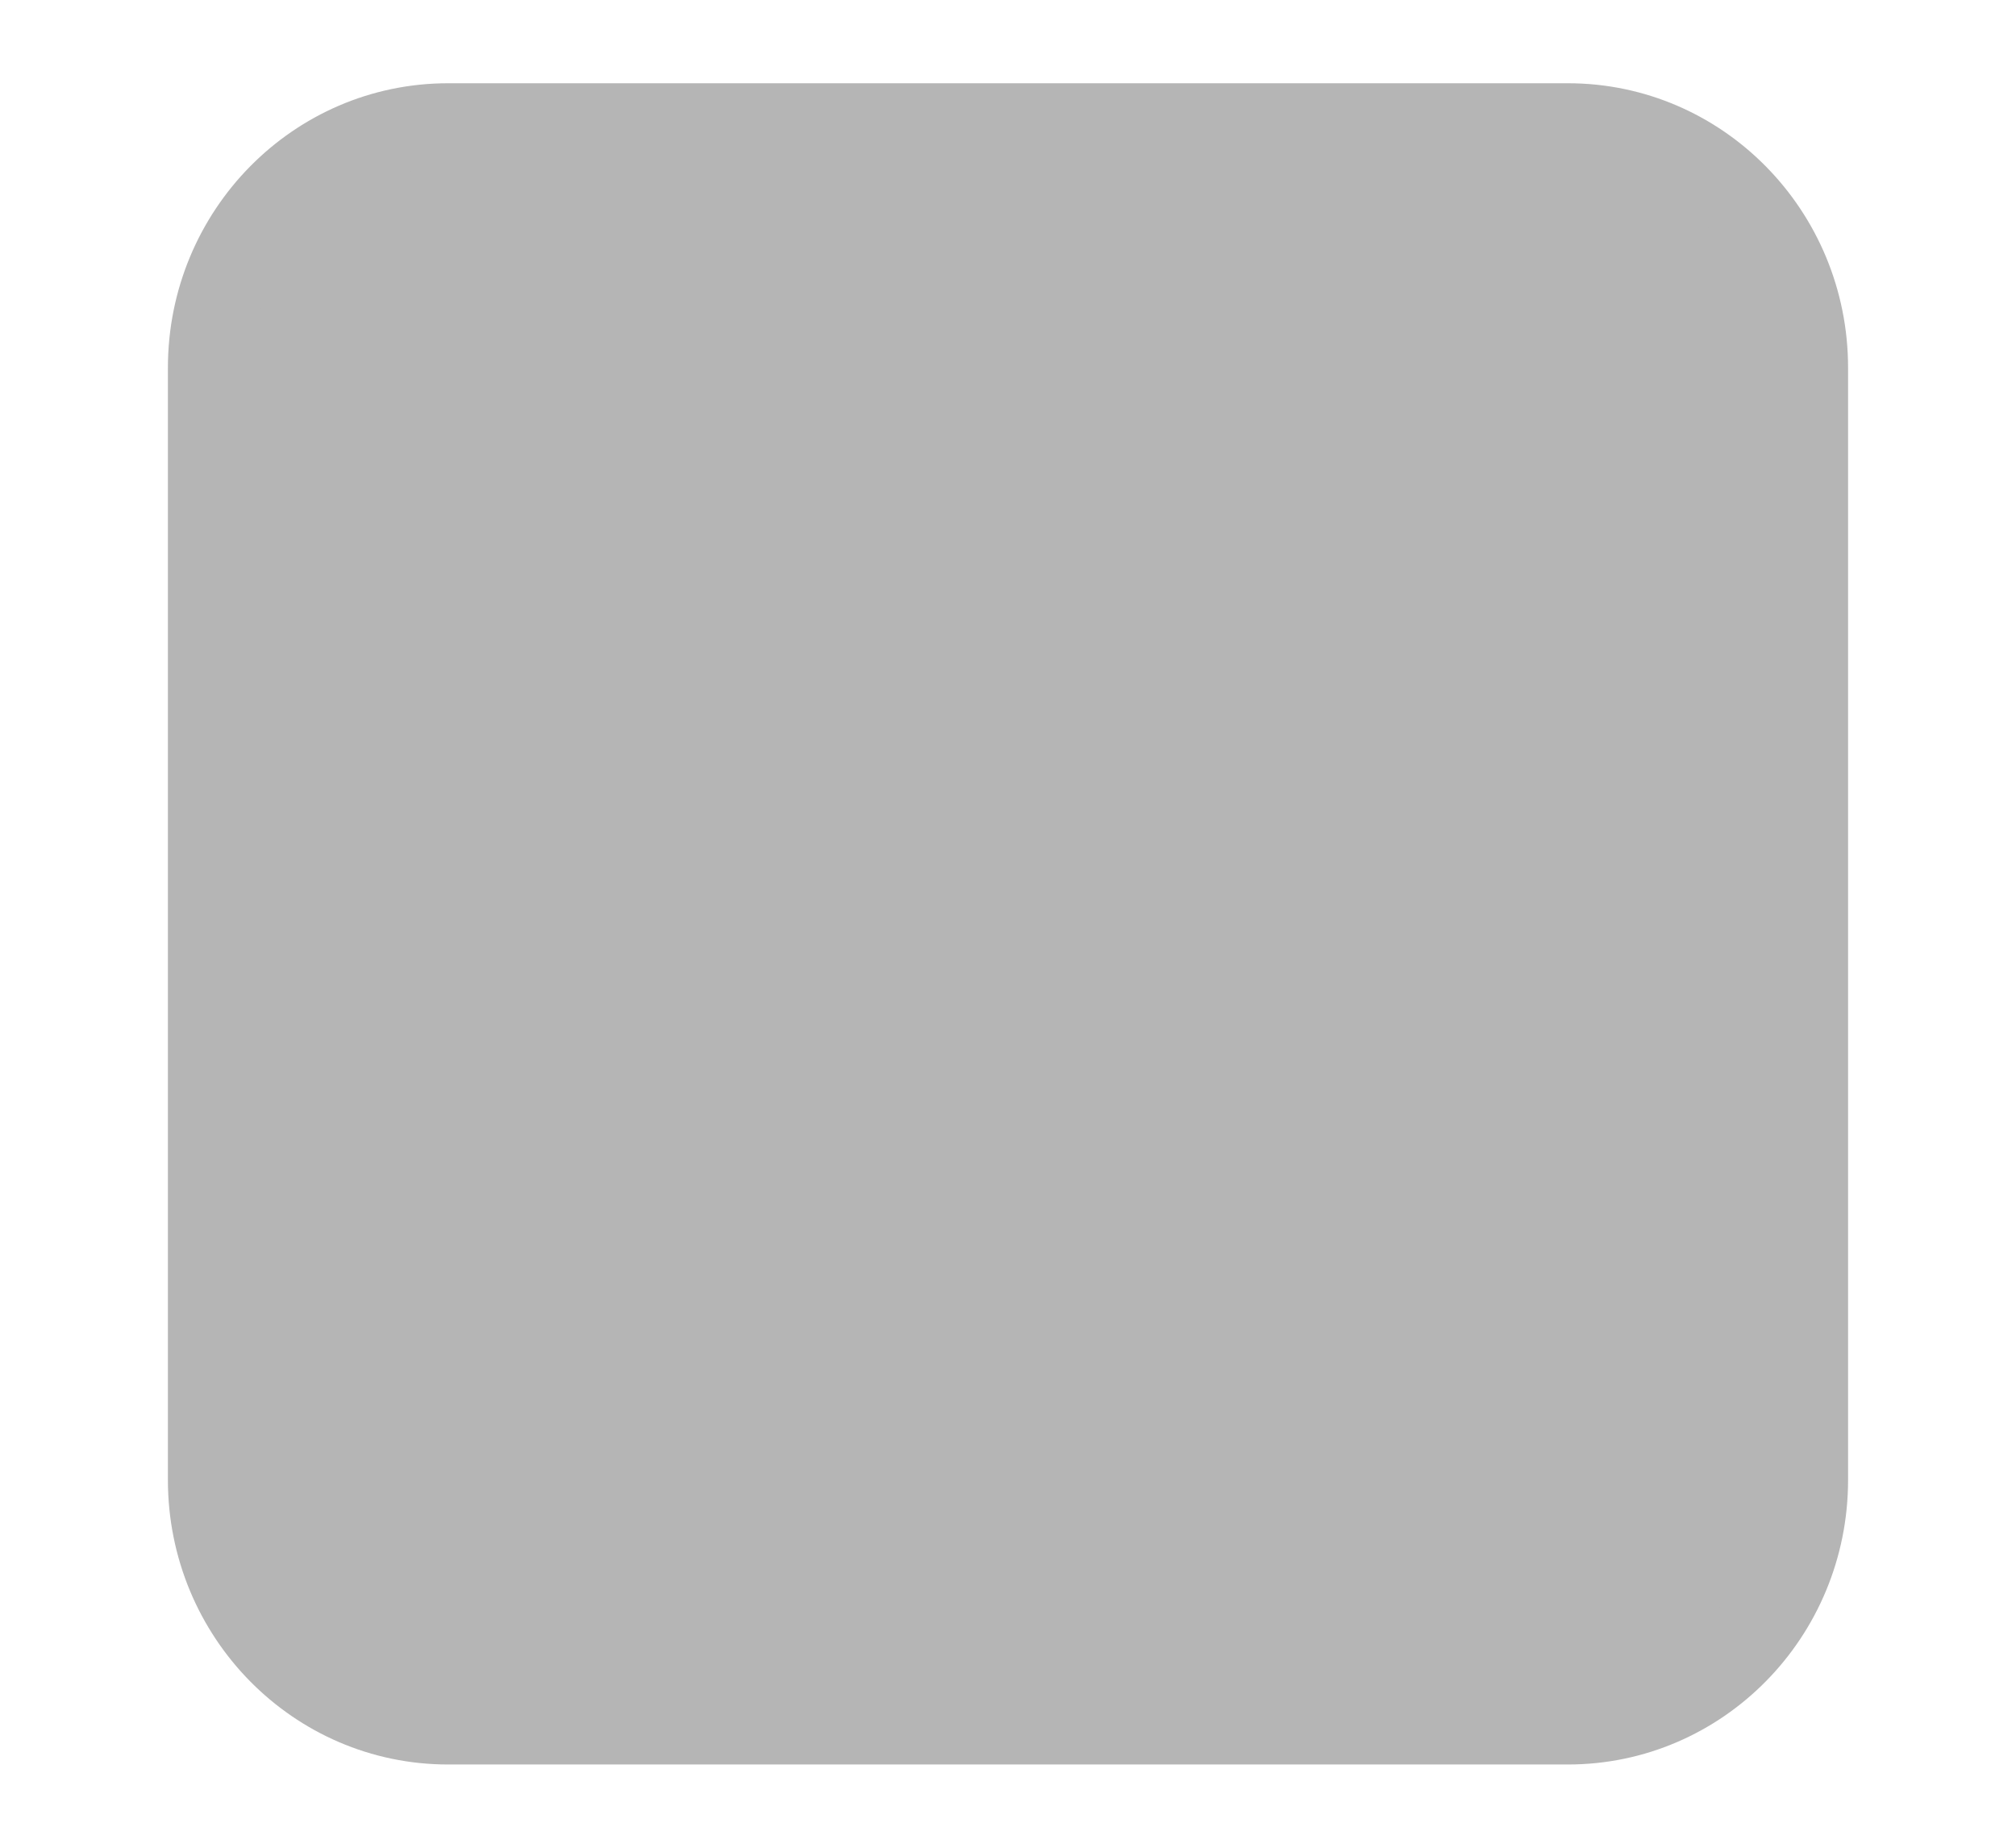
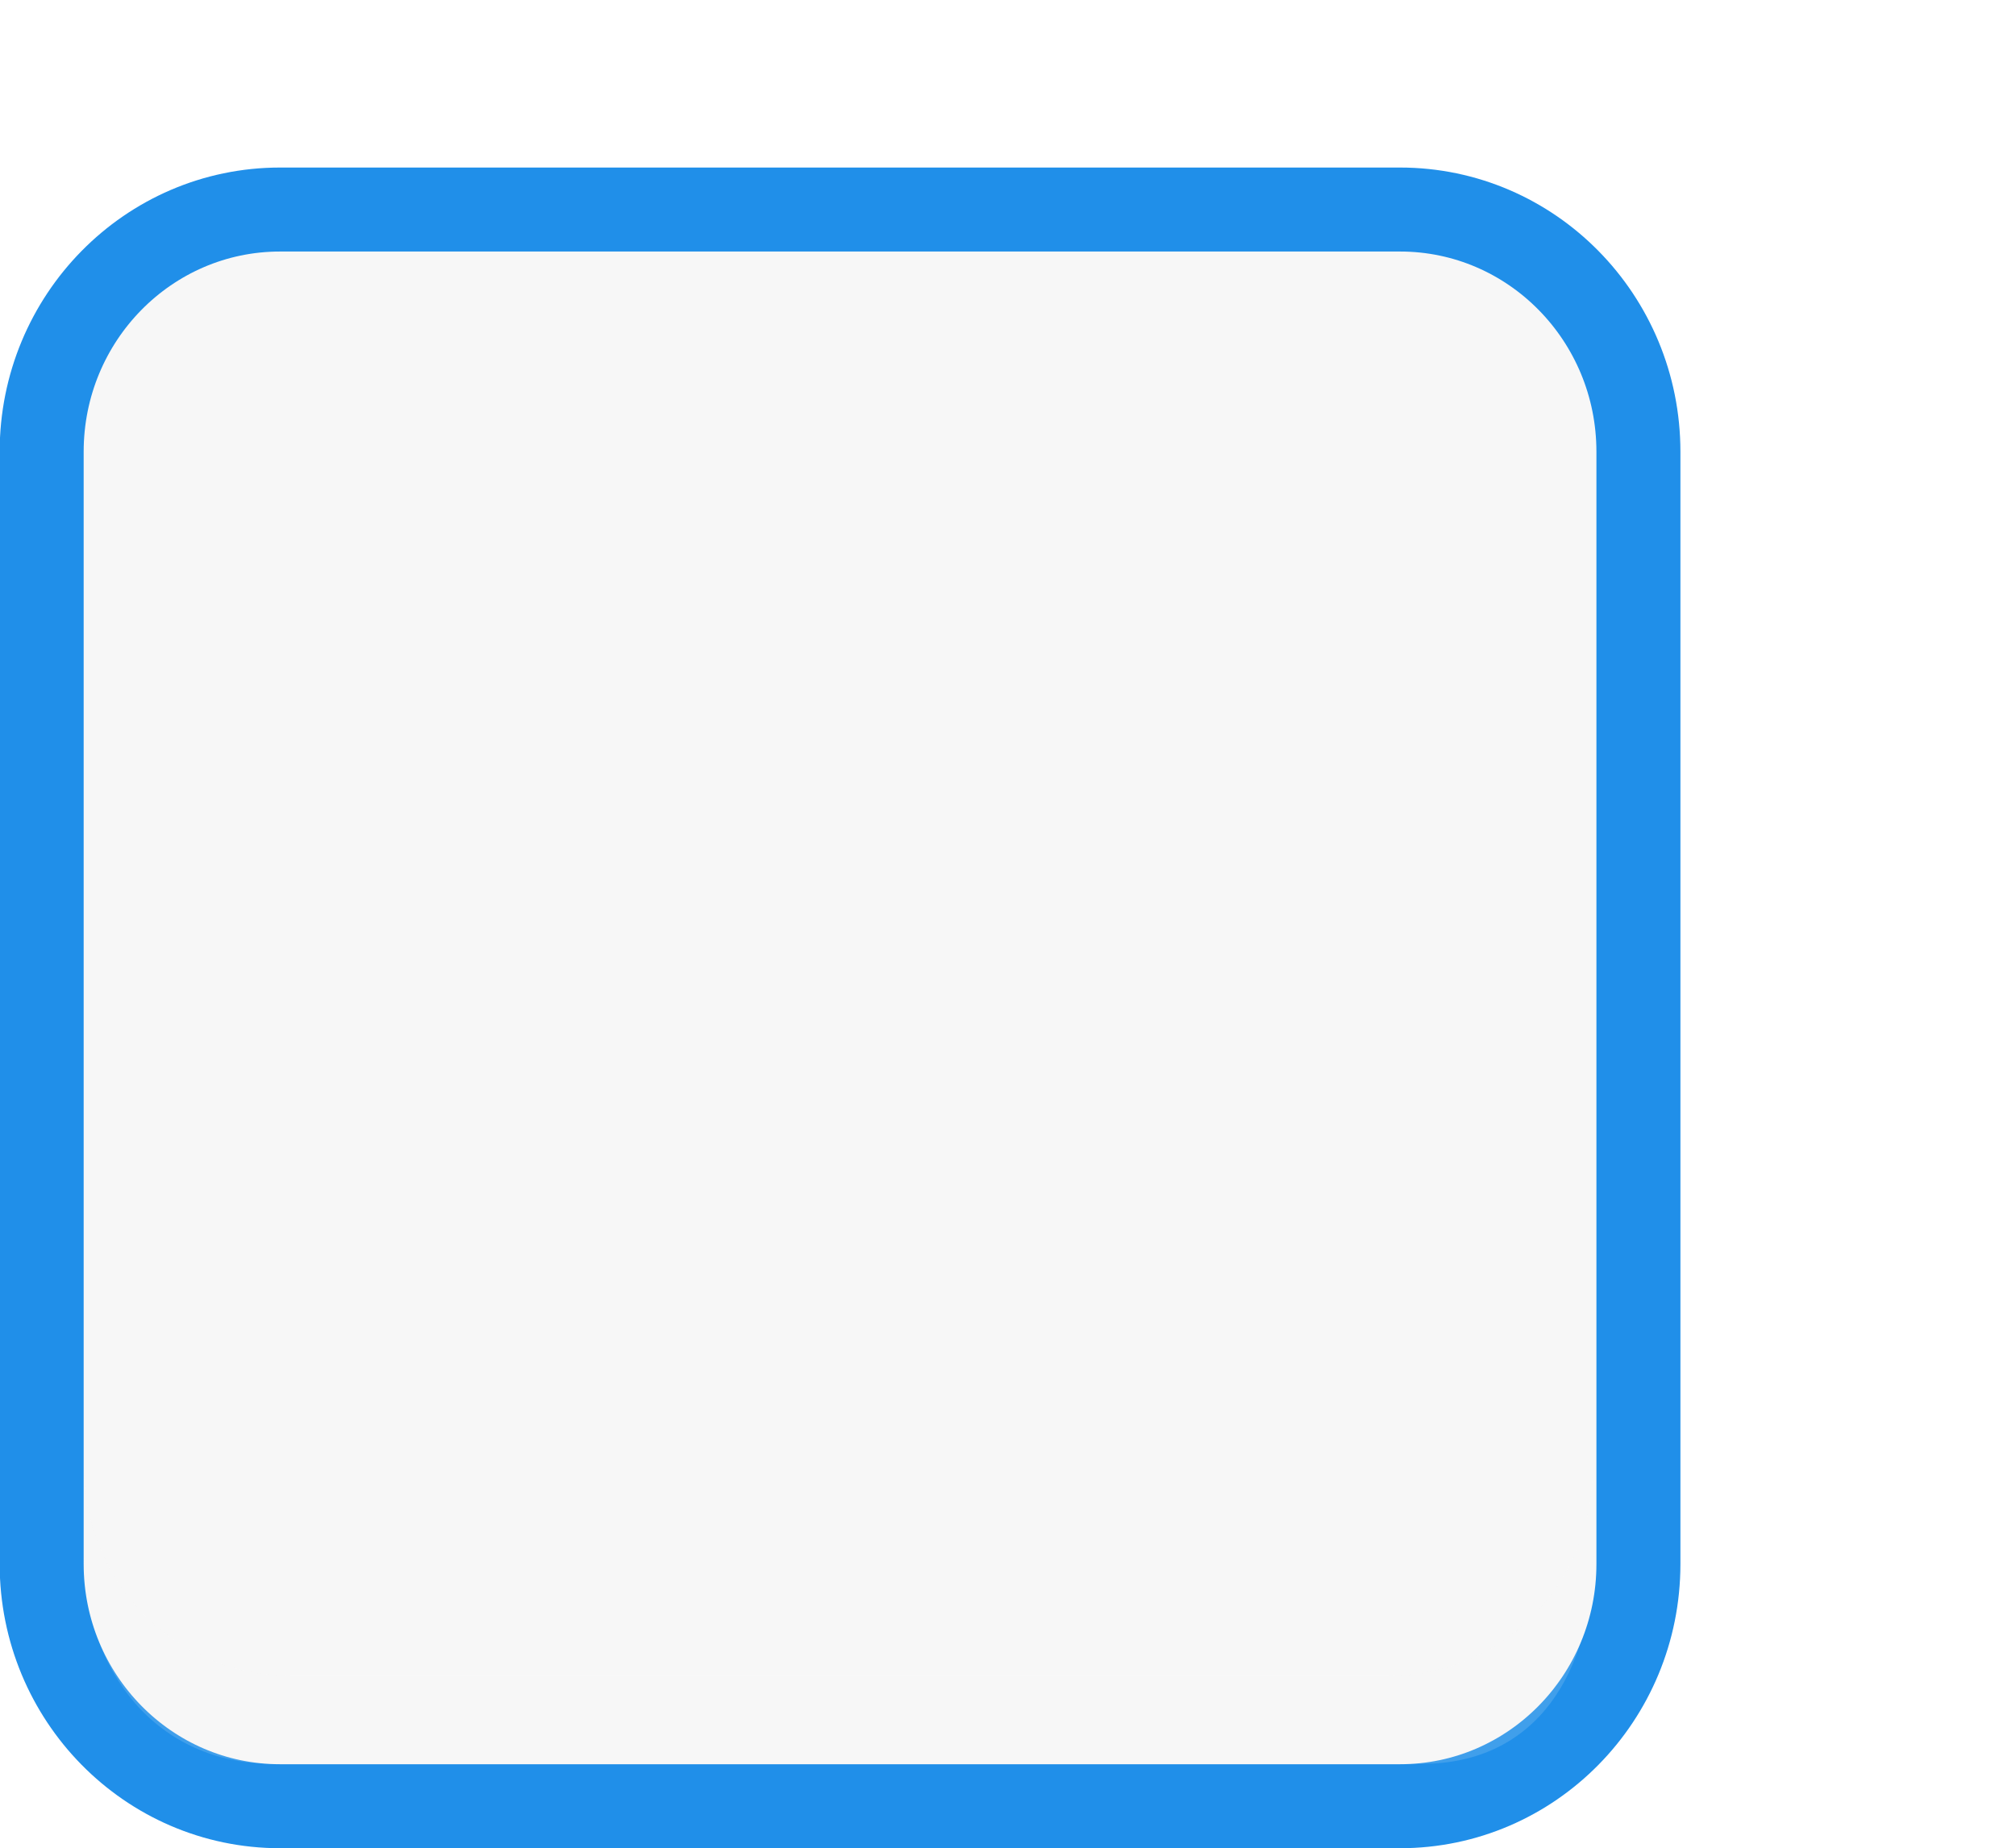
<svg xmlns="http://www.w3.org/2000/svg" xmlns:xlink="http://www.w3.org/1999/xlink" width="24" height="22" id="svg3199" version="1.1">
  <defs id="defs3201">
-     <linearGradient id="linearGradient854">
-       <stop style="stop-color:#b5b5b5;stop-opacity:1" offset="0" id="stop848" />
-       <stop id="stop850" offset="0.168" style="stop-color:#b5b5b5;stop-opacity:1" />
-       <stop style="stop-color:#c7c7c7;stop-opacity:1" offset="1" id="stop852" />
-     </linearGradient>
    <linearGradient id="linearGradient10013-4-63-6">
      <stop style="stop-color:#333333;stop-opacity:1;" offset="0" id="stop10015-2-76-1" />
      <stop style="stop-color:#292929;stop-opacity:1" offset="1" id="stop10017-46-15-8" />
    </linearGradient>
    <linearGradient id="linearGradient10597-5">
      <stop style="stop-color:#16191a;stop-opacity:1;" offset="0" id="stop10599-2" />
      <stop style="stop-color:#2b3133;stop-opacity:1" offset="1" id="stop10601-5" />
    </linearGradient>
    <linearGradient y2="-322.164" x2="921.225" y1="-330.051" x1="921.328" gradientTransform="matrix(1.591837,0,0,0.8571429,-1456.546,275.4519)" gradientUnits="userSpaceOnUse" id="linearGradient15374" xlink:href="#linearGradient10013-4-63-6" />
    <linearGradient gradientTransform="translate(-1199.985,216.3805)" y2="-227.08" x2="1203.918" y1="-217.567" x1="1203.918" gradientUnits="userSpaceOnUse" id="linearGradient15376" xlink:href="#linearGradient10597-5" />
    <linearGradient id="linearGradient5581-5-2-4-6-8-7-35-8">
-       <stop id="stop5583-0-92-8-0-7-6-5-1" offset="0" style="stop-color:#ff4c4c;stop-opacity:1" />
+       <stop id="stop5583-0-92-8-0-7-6-5-1" offset="0" style="stop-color:#454c4c;stop-opacity:1;" />
      <stop style="stop-color:#393f3f;stop-opacity:1;" offset="0.4" id="stop5585-4-7-2-7-9-9-92-0" />
      <stop id="stop5587-6-7-2-0-3-1-21-5" offset="1" style="stop-color:#2d3232;stop-opacity:1;" />
    </linearGradient>
-     <linearGradient id="linearGradient5581-5-2-4-6-8-7-35-8-7">
-       <stop style="stop-color:#454c4c;stop-opacity:1;" offset="0" id="stop5583-0-92-8-0-7-6-5-1-0" />
-       <stop id="stop5585-4-7-2-7-9-9-92-0-9" offset="0.4" style="stop-color:#393f3f;stop-opacity:1;" />
-       <stop style="stop-color:#2d3232;stop-opacity:1;" offset="1" id="stop5587-6-7-2-0-3-1-21-5-3" />
-     </linearGradient>
  </defs>
  <g id="layer1" transform="translate(-342.5,-521.3622)">
-     <g style="display:inline" id="use5671" transform="matrix(1.359411,0,0,1.356424,321.2059,480.9945)">
-       <rect transform="matrix(0.4730478,0,0,0.4807373,-6.360704,-29.39622)" rx="4.414" y="125.346" x="50.44" height="29.154" width="29.56" id="rect11803" style="color:#000000;display:inline;overflow:visible;visibility:visible;fill:#b5b5b5;fill-opacity:1;stroke:#b5b5b5;stroke-width:1.544;stroke-linecap:butt;stroke-linejoin:round;stroke-miterlimit:4;stroke-dasharray:none;stroke-dashoffset:0;stroke-opacity:1;marker:none;enable-background:accumulate" ry="4.423" />
-     </g>
+     <rect ry="2.884" style="color:#000000;display:inline;overflow:visible;visibility:visible;fill:#f7f7f7;fill-opacity:1;stroke:#208fe9;stroke-width:1;stroke-linecap:butt;stroke-linejoin:round;stroke-miterlimit:4;stroke-dasharray:none;stroke-dashoffset:0;stroke-opacity:1;marker:none;enable-background:accumulate" id="rect11803" width="19.009" height="19.011" x="342.996" y="523.857" rx="2.838" />
+     <path style="color:#000000;font-style:normal;font-variant:normal;font-weight:normal;font-stretch:normal;font-size:medium;line-height:normal;font-family:Sans;-inkscape-font-specification:Sans;text-indent:0;text-align:start;text-decoration:none;text-decoration-line:none;letter-spacing:normal;word-spacing:normal;text-transform:none;writing-mode:lr-tb;direction:ltr;baseline-shift:baseline;text-anchor:start;display:inline;overflow:visible;visibility:visible;opacity:0.15;fill:#f7f7f7;fill-opacity:1;fill-rule:nonzero;stroke:none;stroke-width:1.358;marker:none;enable-background:accumulate" d="m 343.5,538.823 v 1.049 c 0,1.399 0.876,2.491 2.242,2.491 h 13.686 c 1.366,0 2.033,-1.092 2.033,-2.491 v -1.049 c 0,1.399 -1.064,2.491 -2.43,2.491 h -13.067 c -1.366,0 -2.463,-1.092 -2.463,-2.491 z" id="path11869" />
+     <rect style="color:#000000;fill:none;stroke:none;stroke-width:2;marker:none;visibility:visible;display:inline;overflow:visible;enable-background:accumulate" id="rect17347" width="21.944" height="21.944" x="342.299" y="521.584" />
  </g>
</svg>
